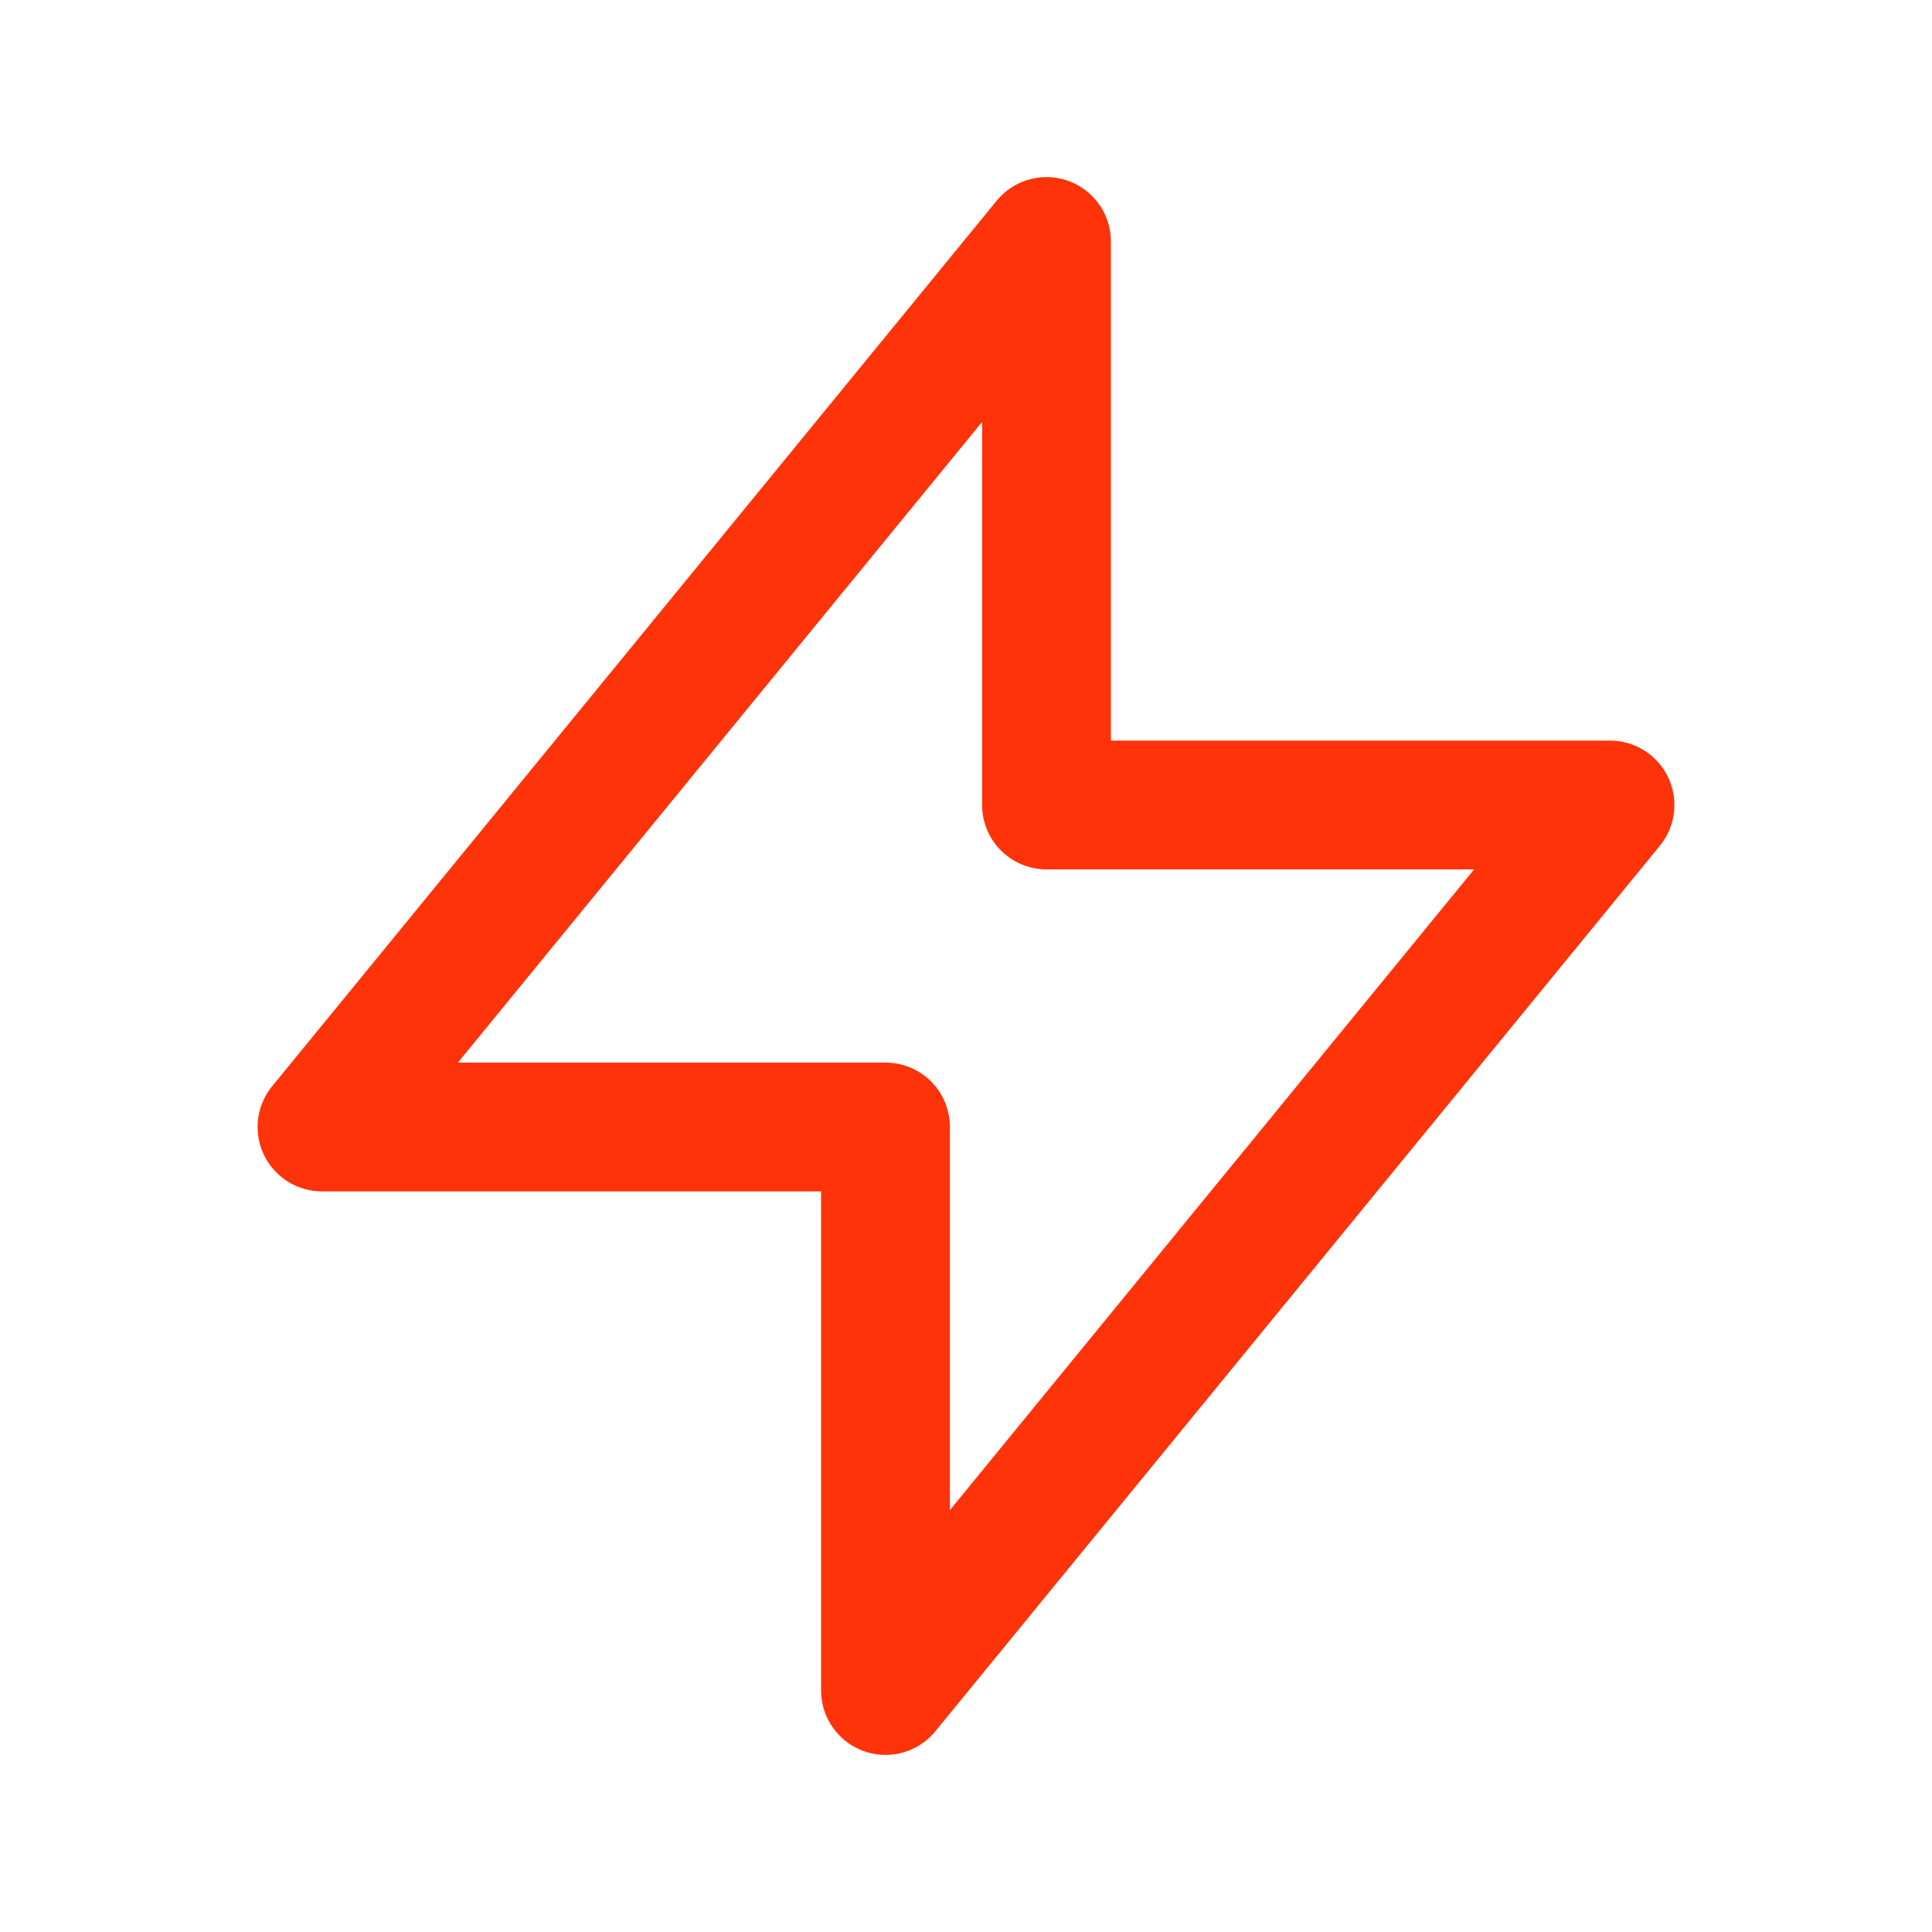
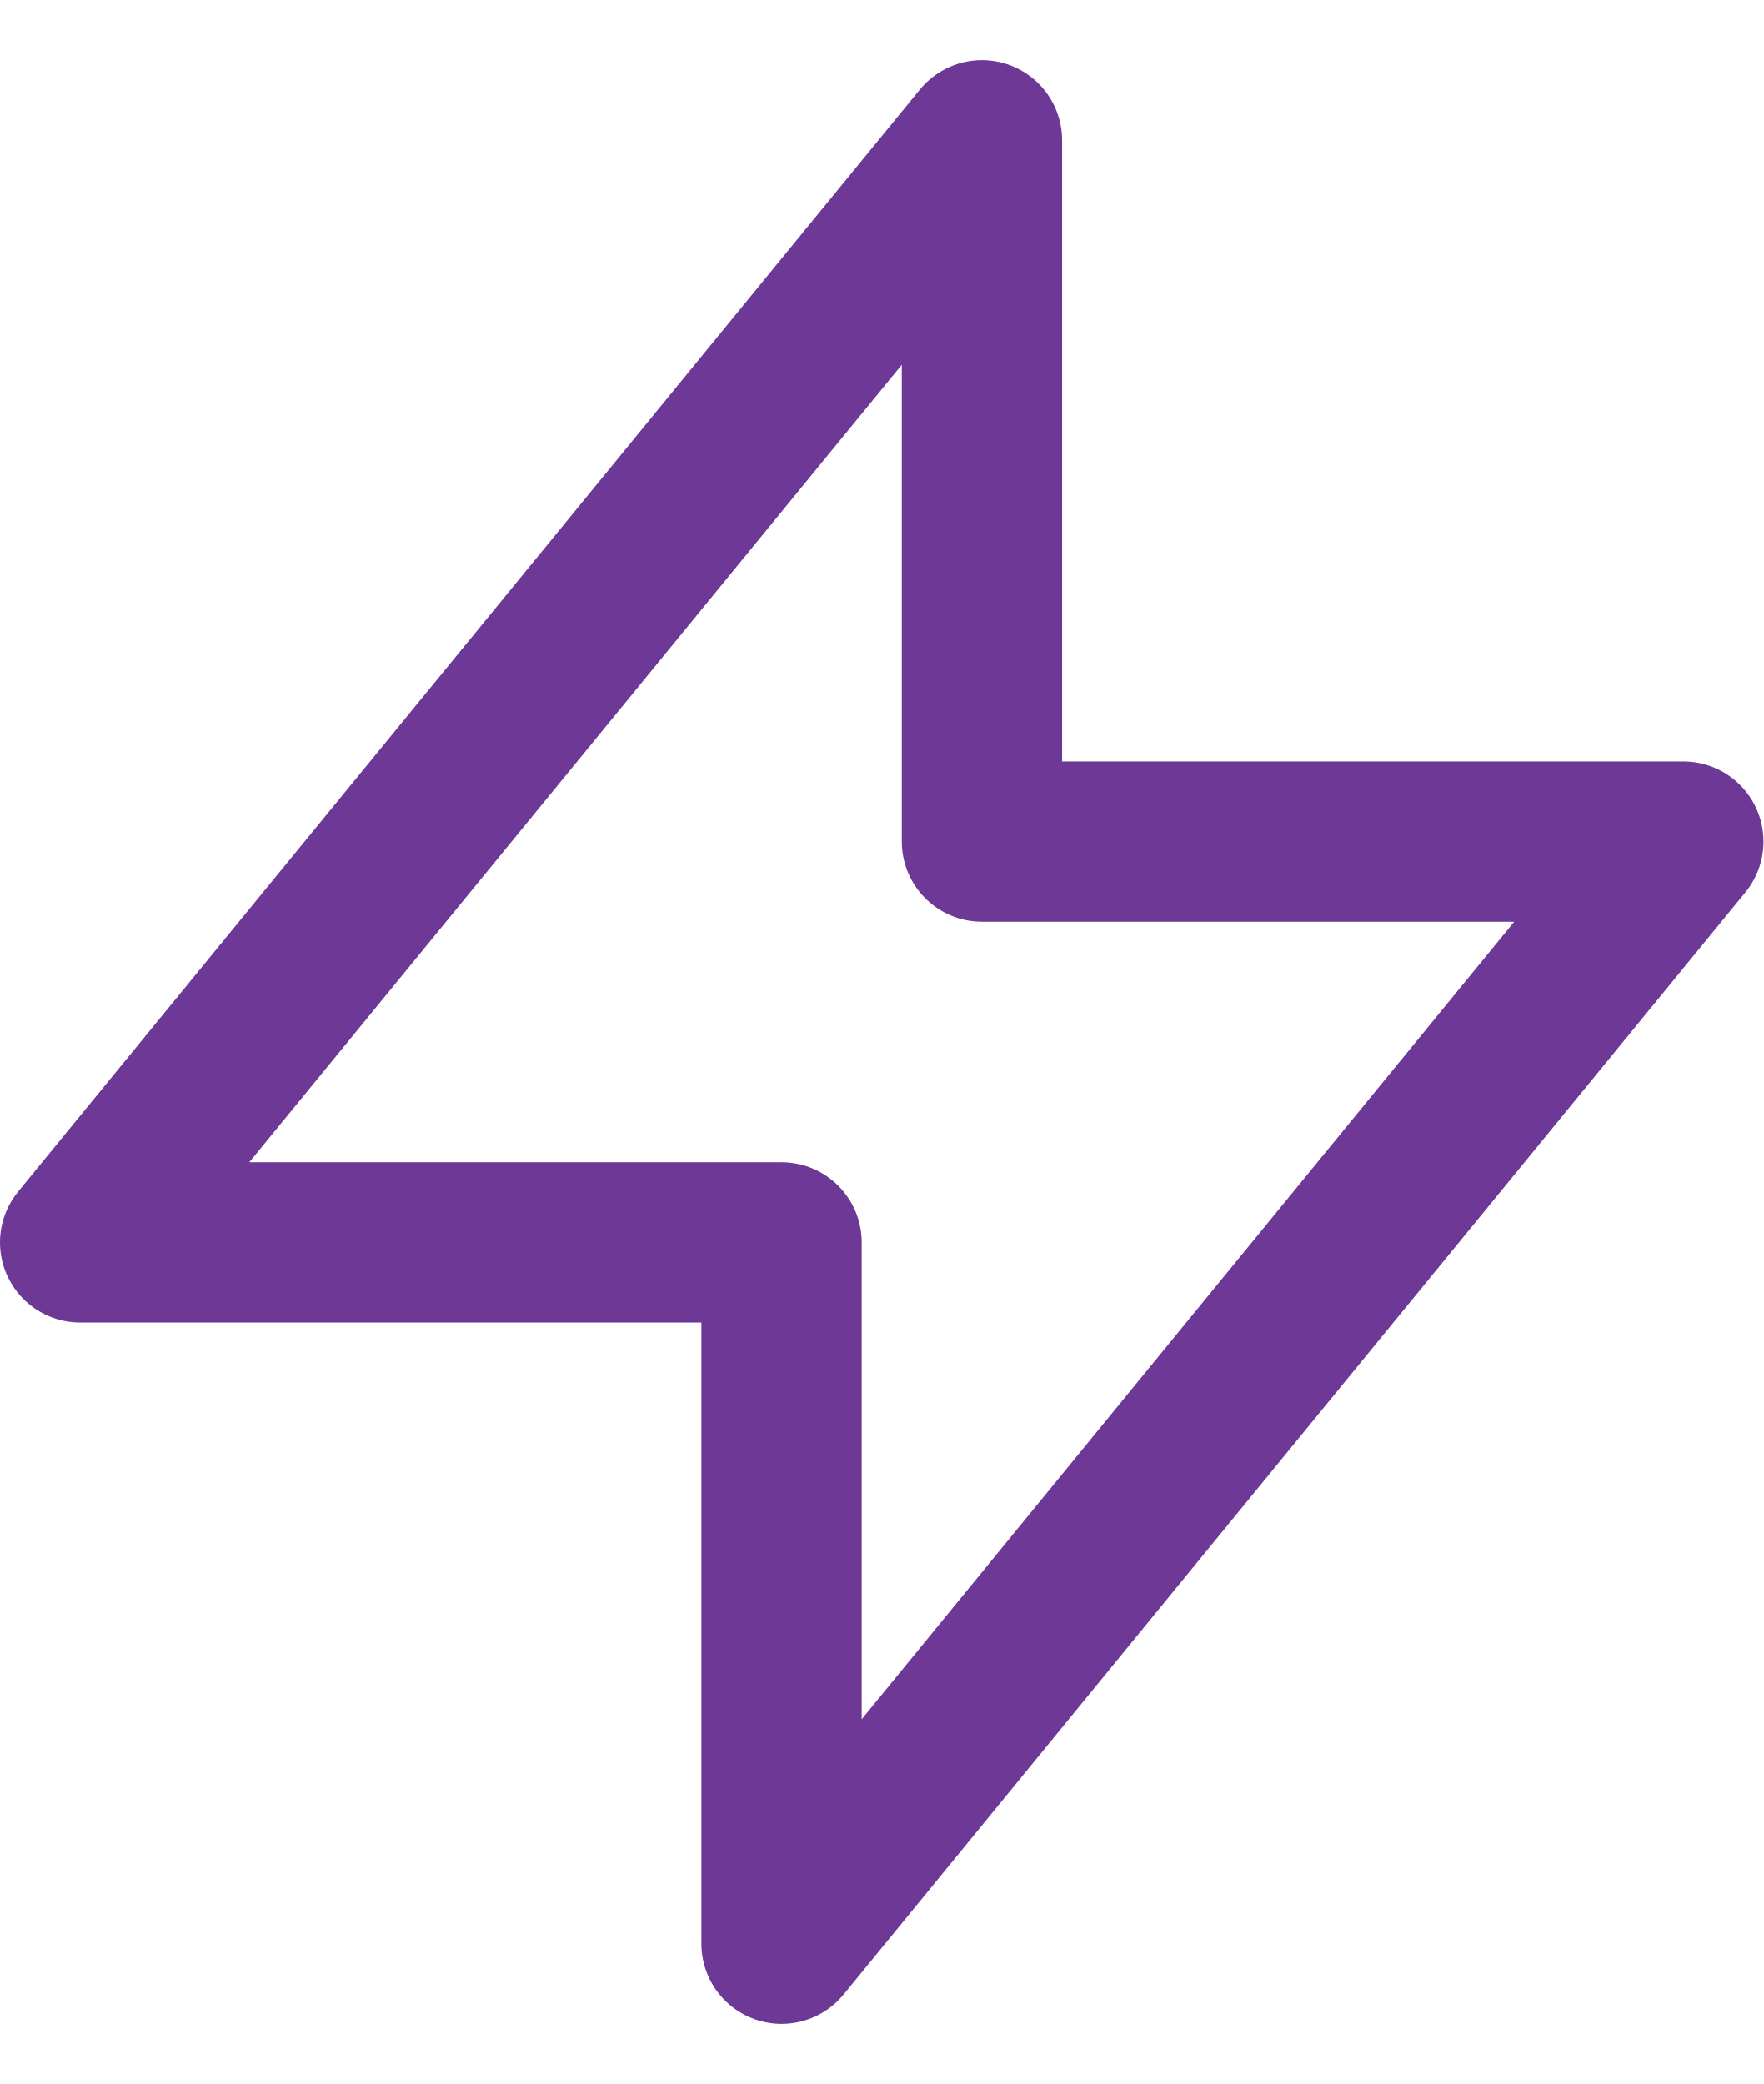
- <svg xmlns="http://www.w3.org/2000/svg" width="30" height="30" viewBox="0 0 30 30" fill="none">
-   <path d="M16.25 12.5V3.75L5 17.5H13.75L13.75 26.25L25 12.5L16.25 12.5Z" stroke="#FE330A" stroke-width="2" stroke-linecap="round" stroke-linejoin="round" />
+ <svg xmlns="http://www.w3.org/2000/svg" width="22" height="26" viewBox="0 0 22 26" fill="none">
+   <path d="M12.25 10.5V1.75L1 15.5H9.75V24.25L21 10.5H12.25Z" stroke="#6E3897" stroke-width="2" stroke-linecap="round" stroke-linejoin="round" />
</svg>
